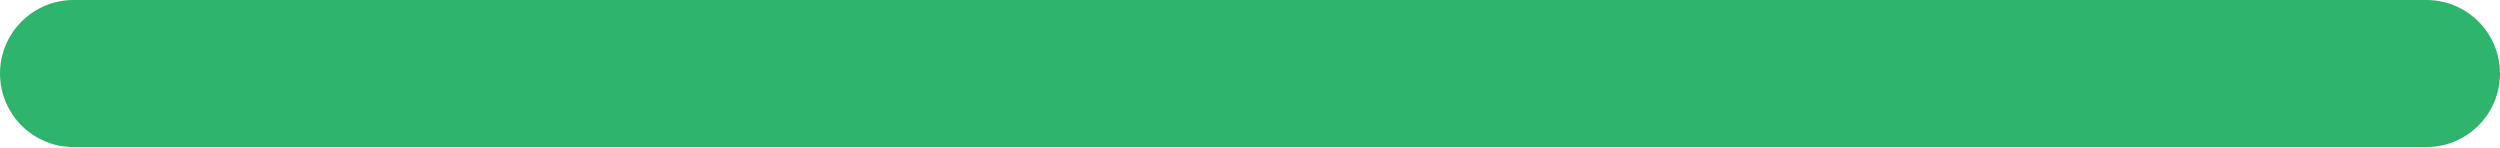
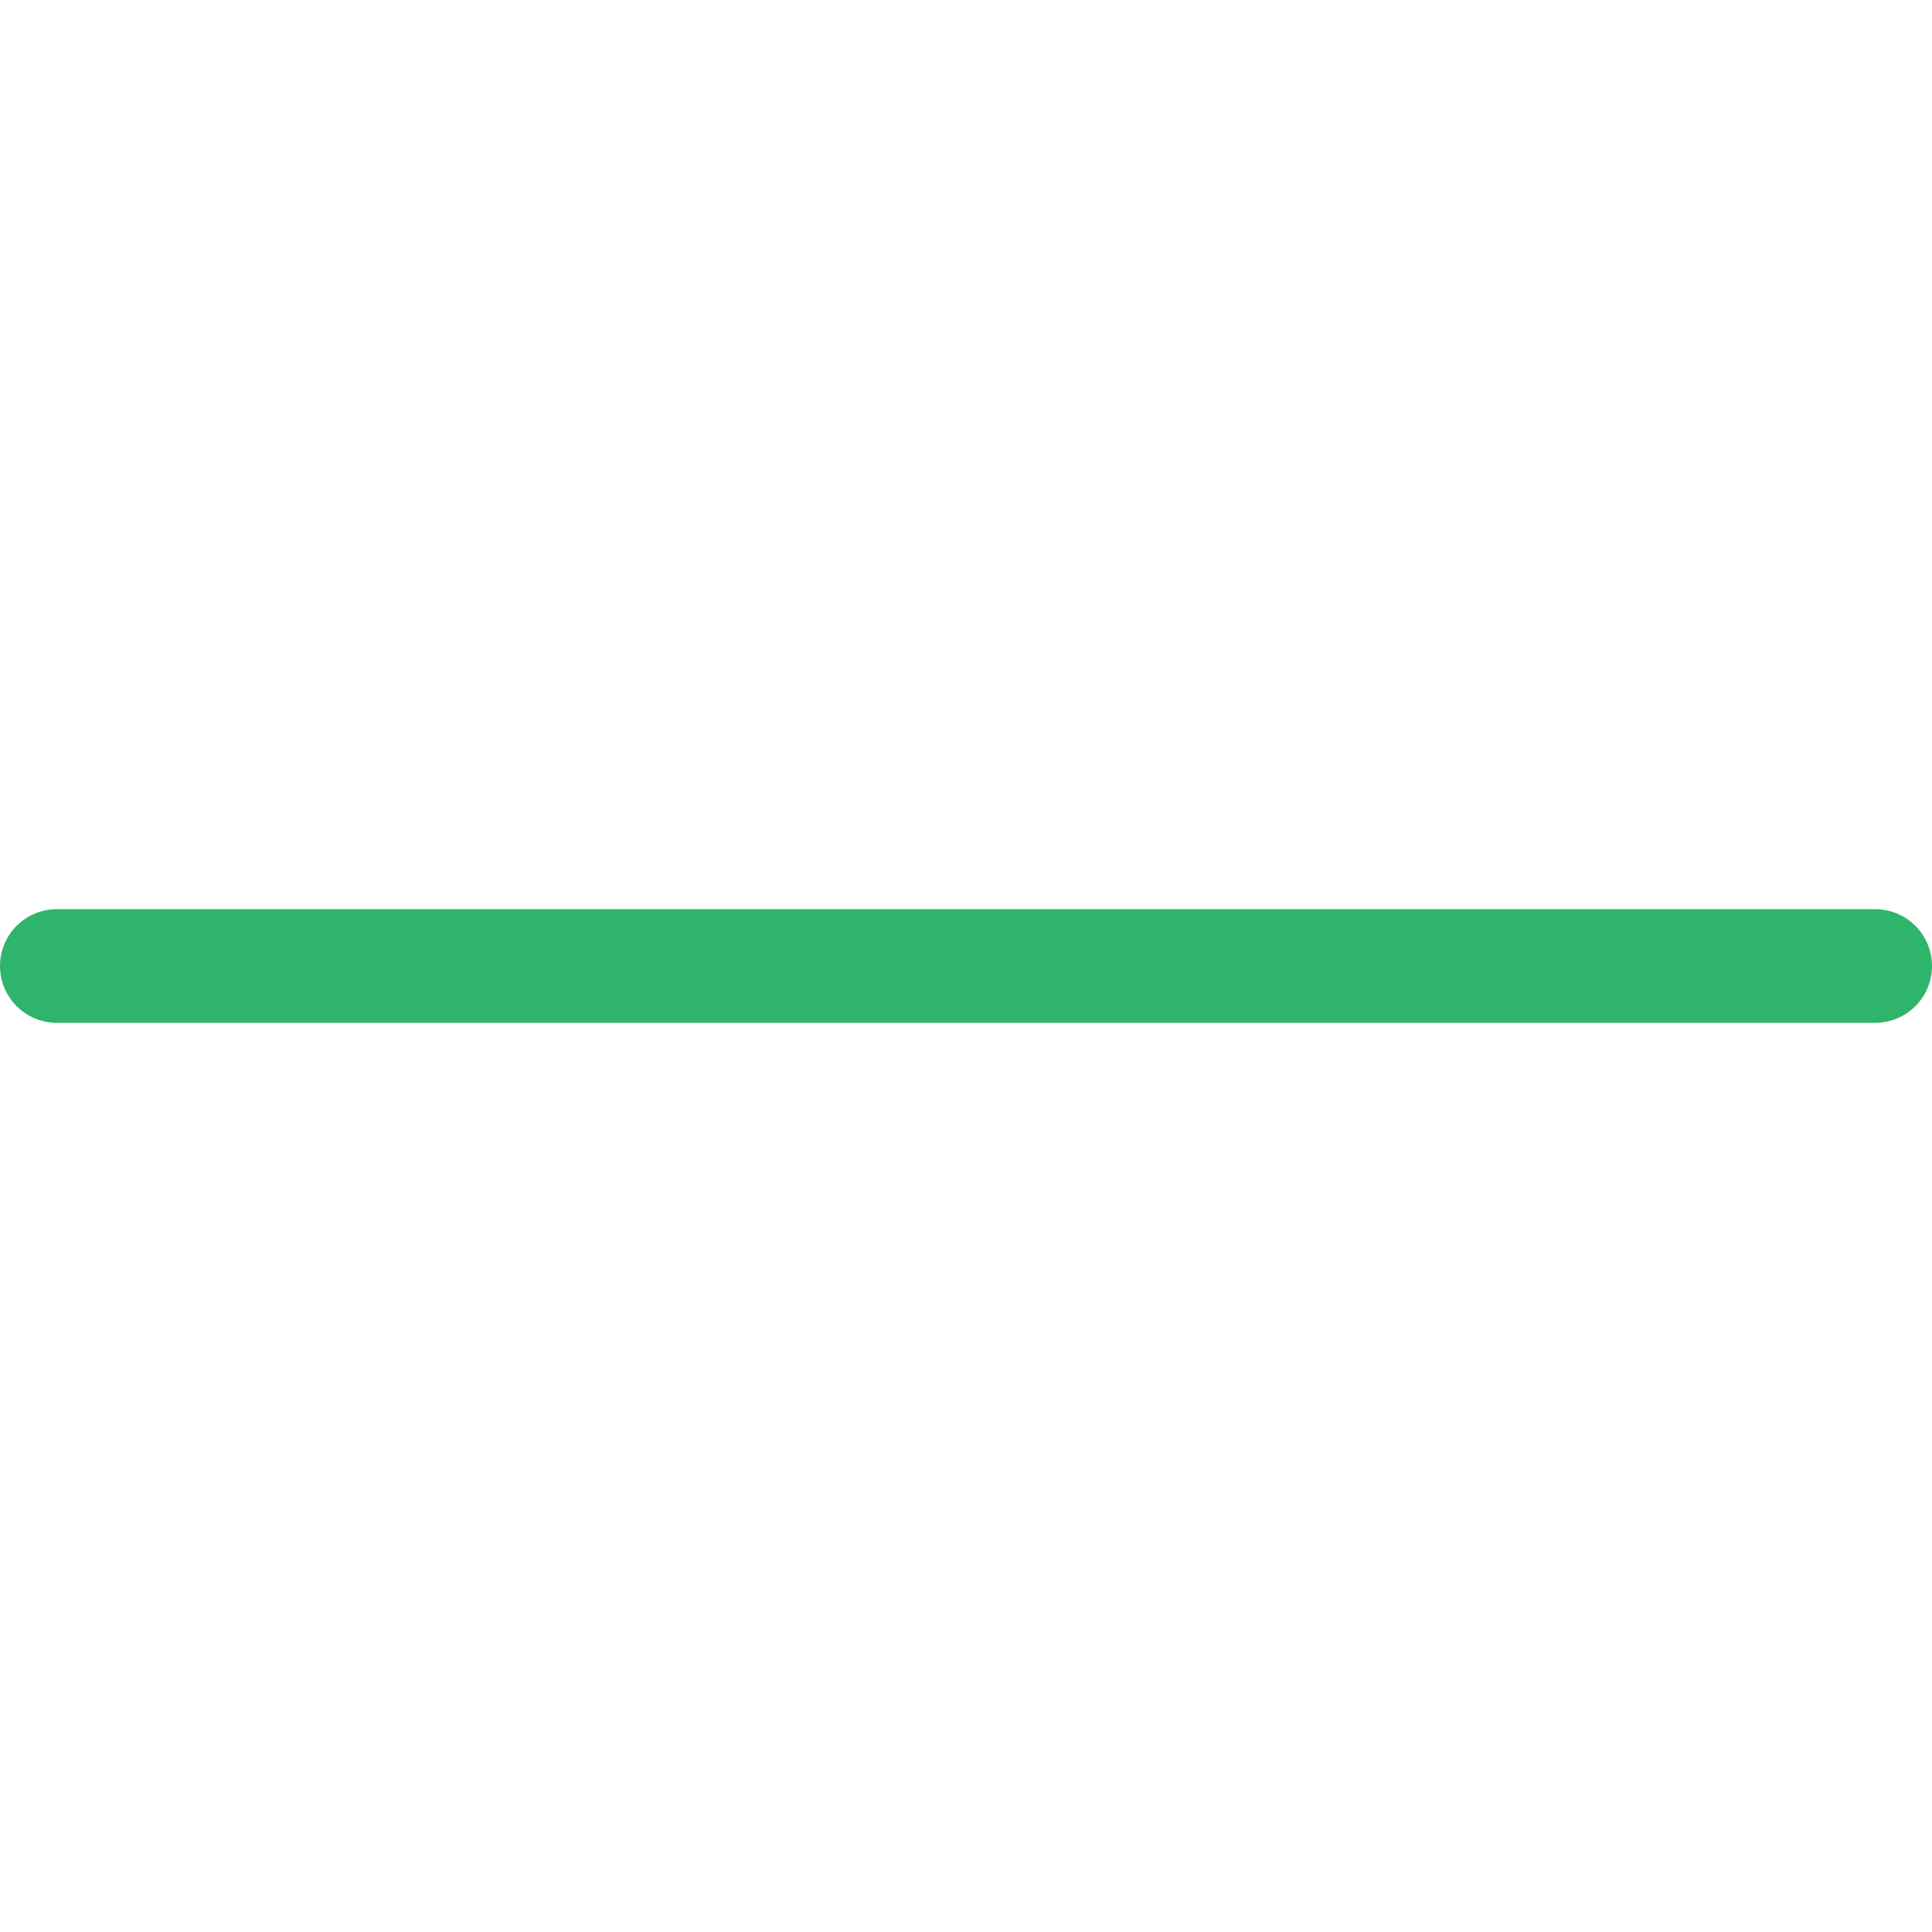
- <svg xmlns="http://www.w3.org/2000/svg" width="17" height="1" viewBox="0 0 17 1" fill="none">
+ <svg xmlns="http://www.w3.org/2000/svg" width="17" height="17" viewBox="0 0 17 1" fill="none">
  <path d="M0.5 1C0.224 1 0 0.776 0 0.5C0 0.224 0.224 0 0.5 0L16.5 0C16.776 0 17 0.224 17 0.5C17 0.776 16.776 1 16.5 1L0.5 1Z" fill="#2FB46C" />
</svg>
